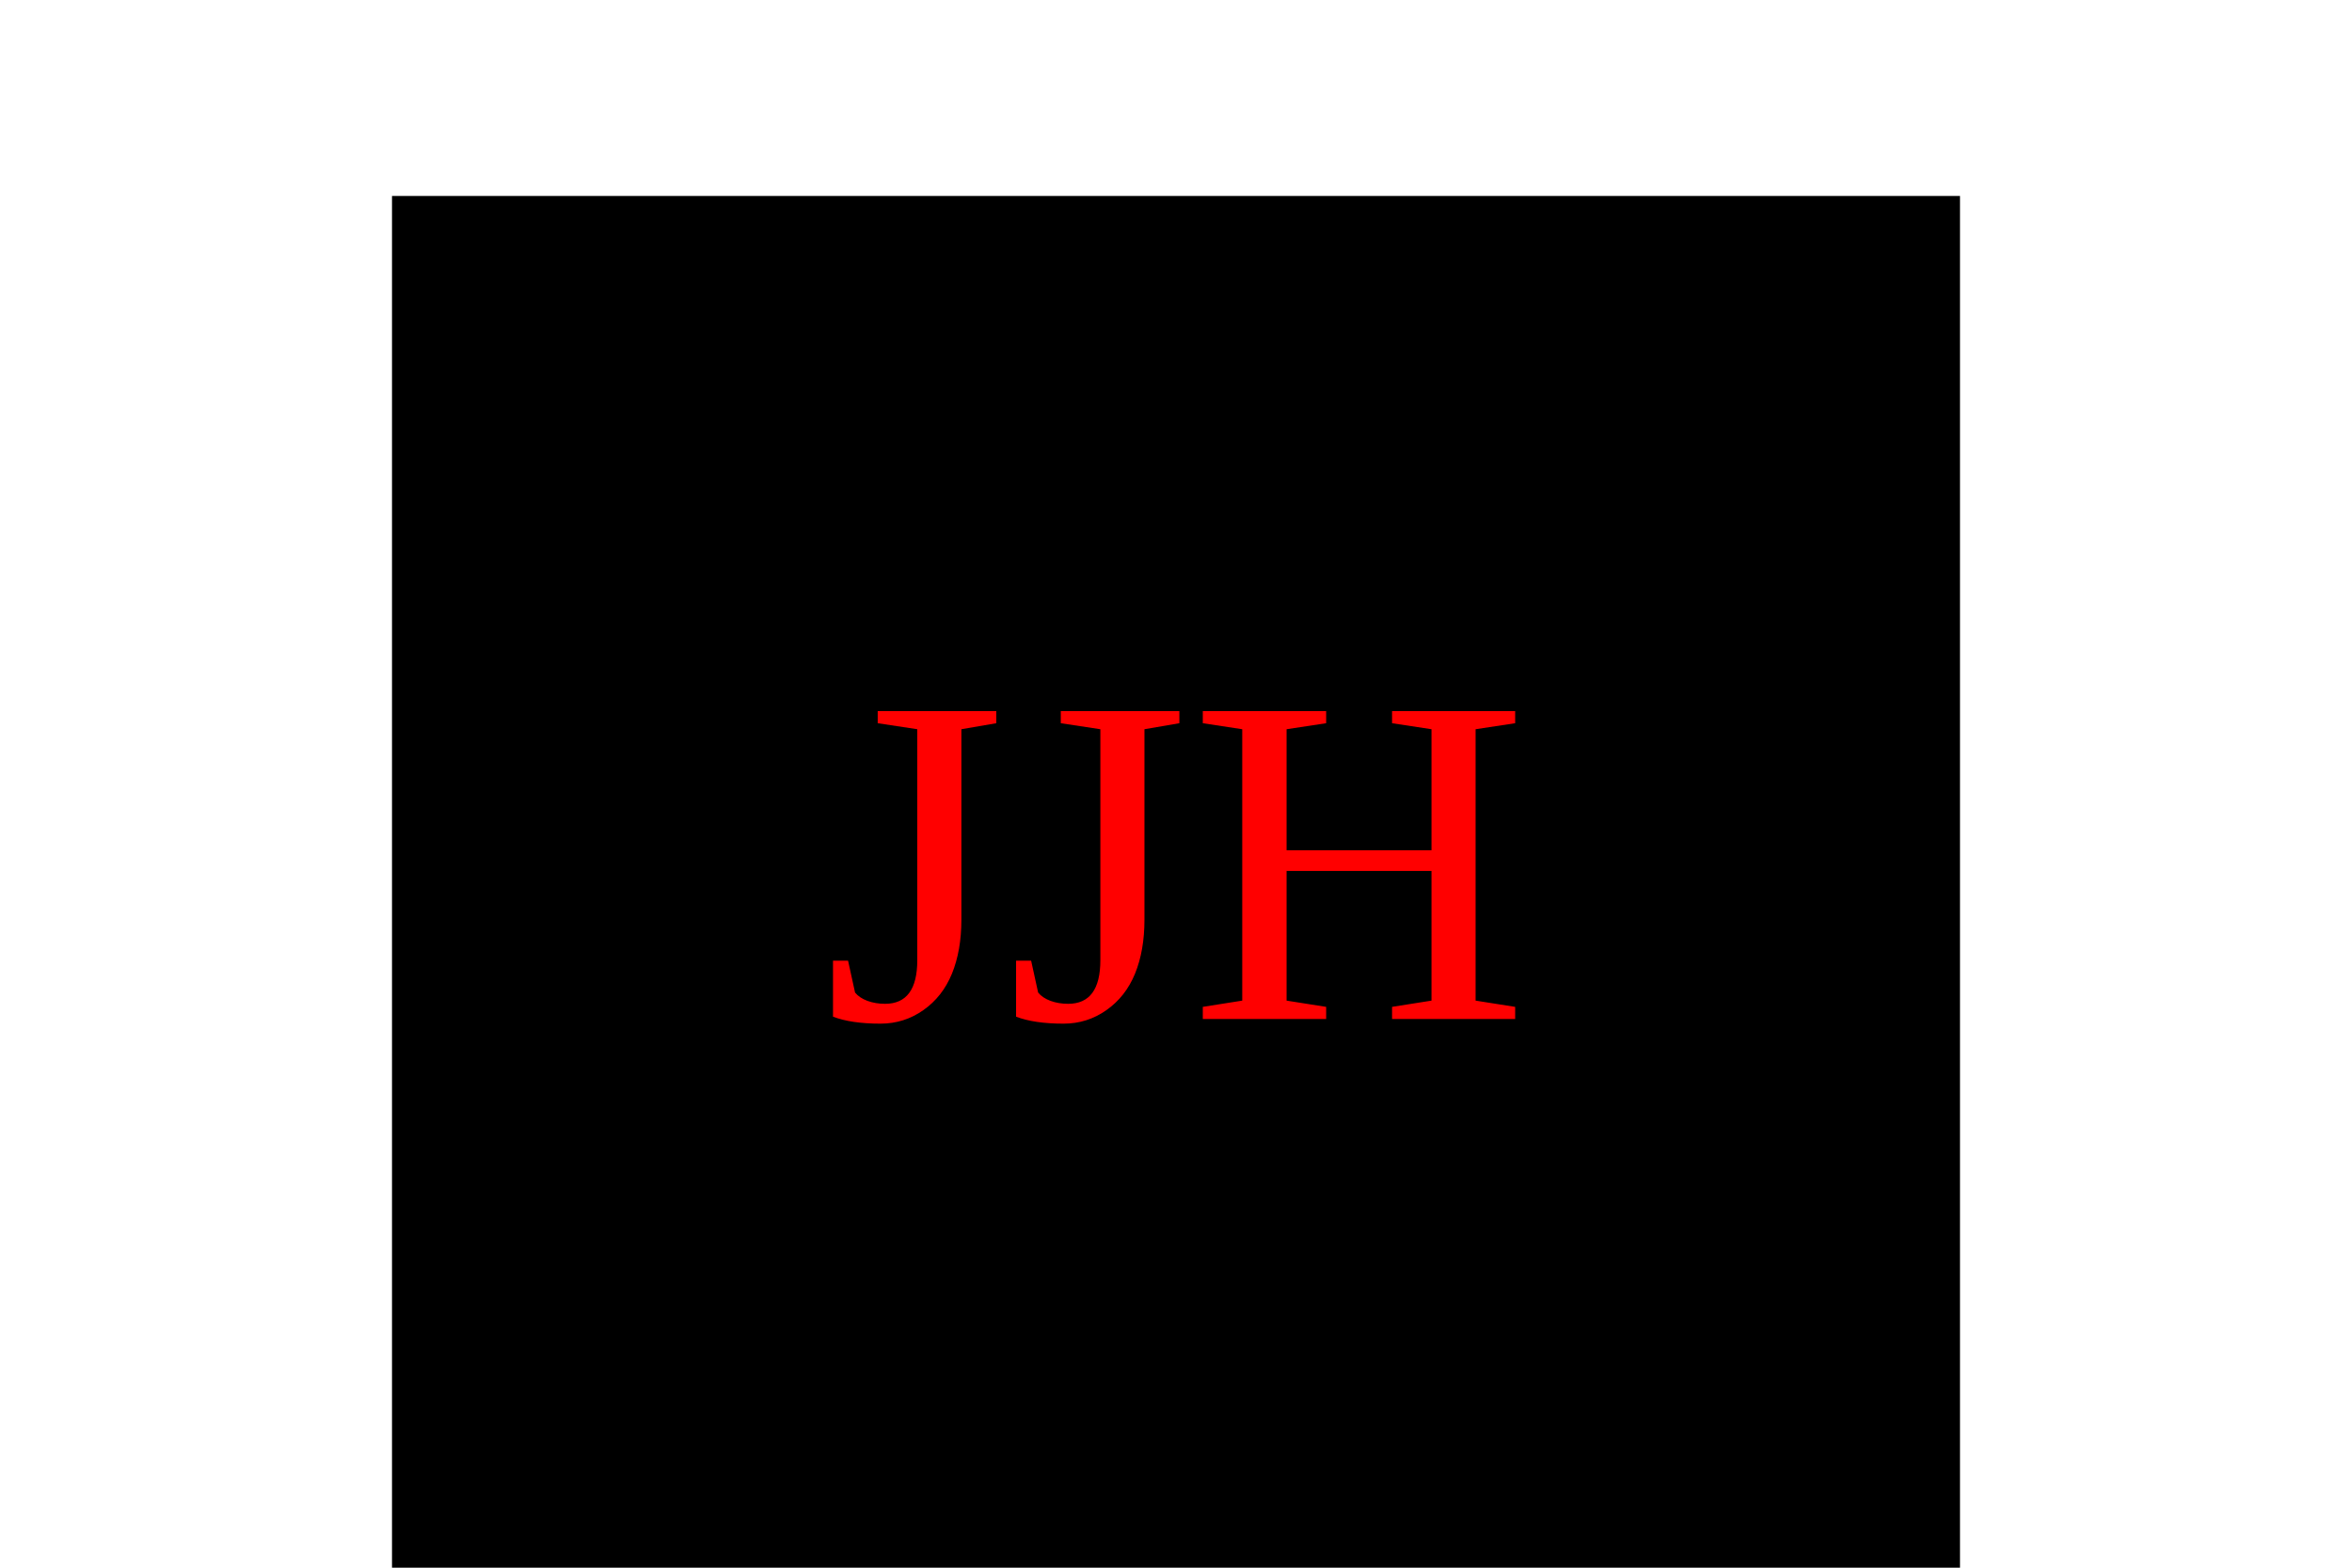
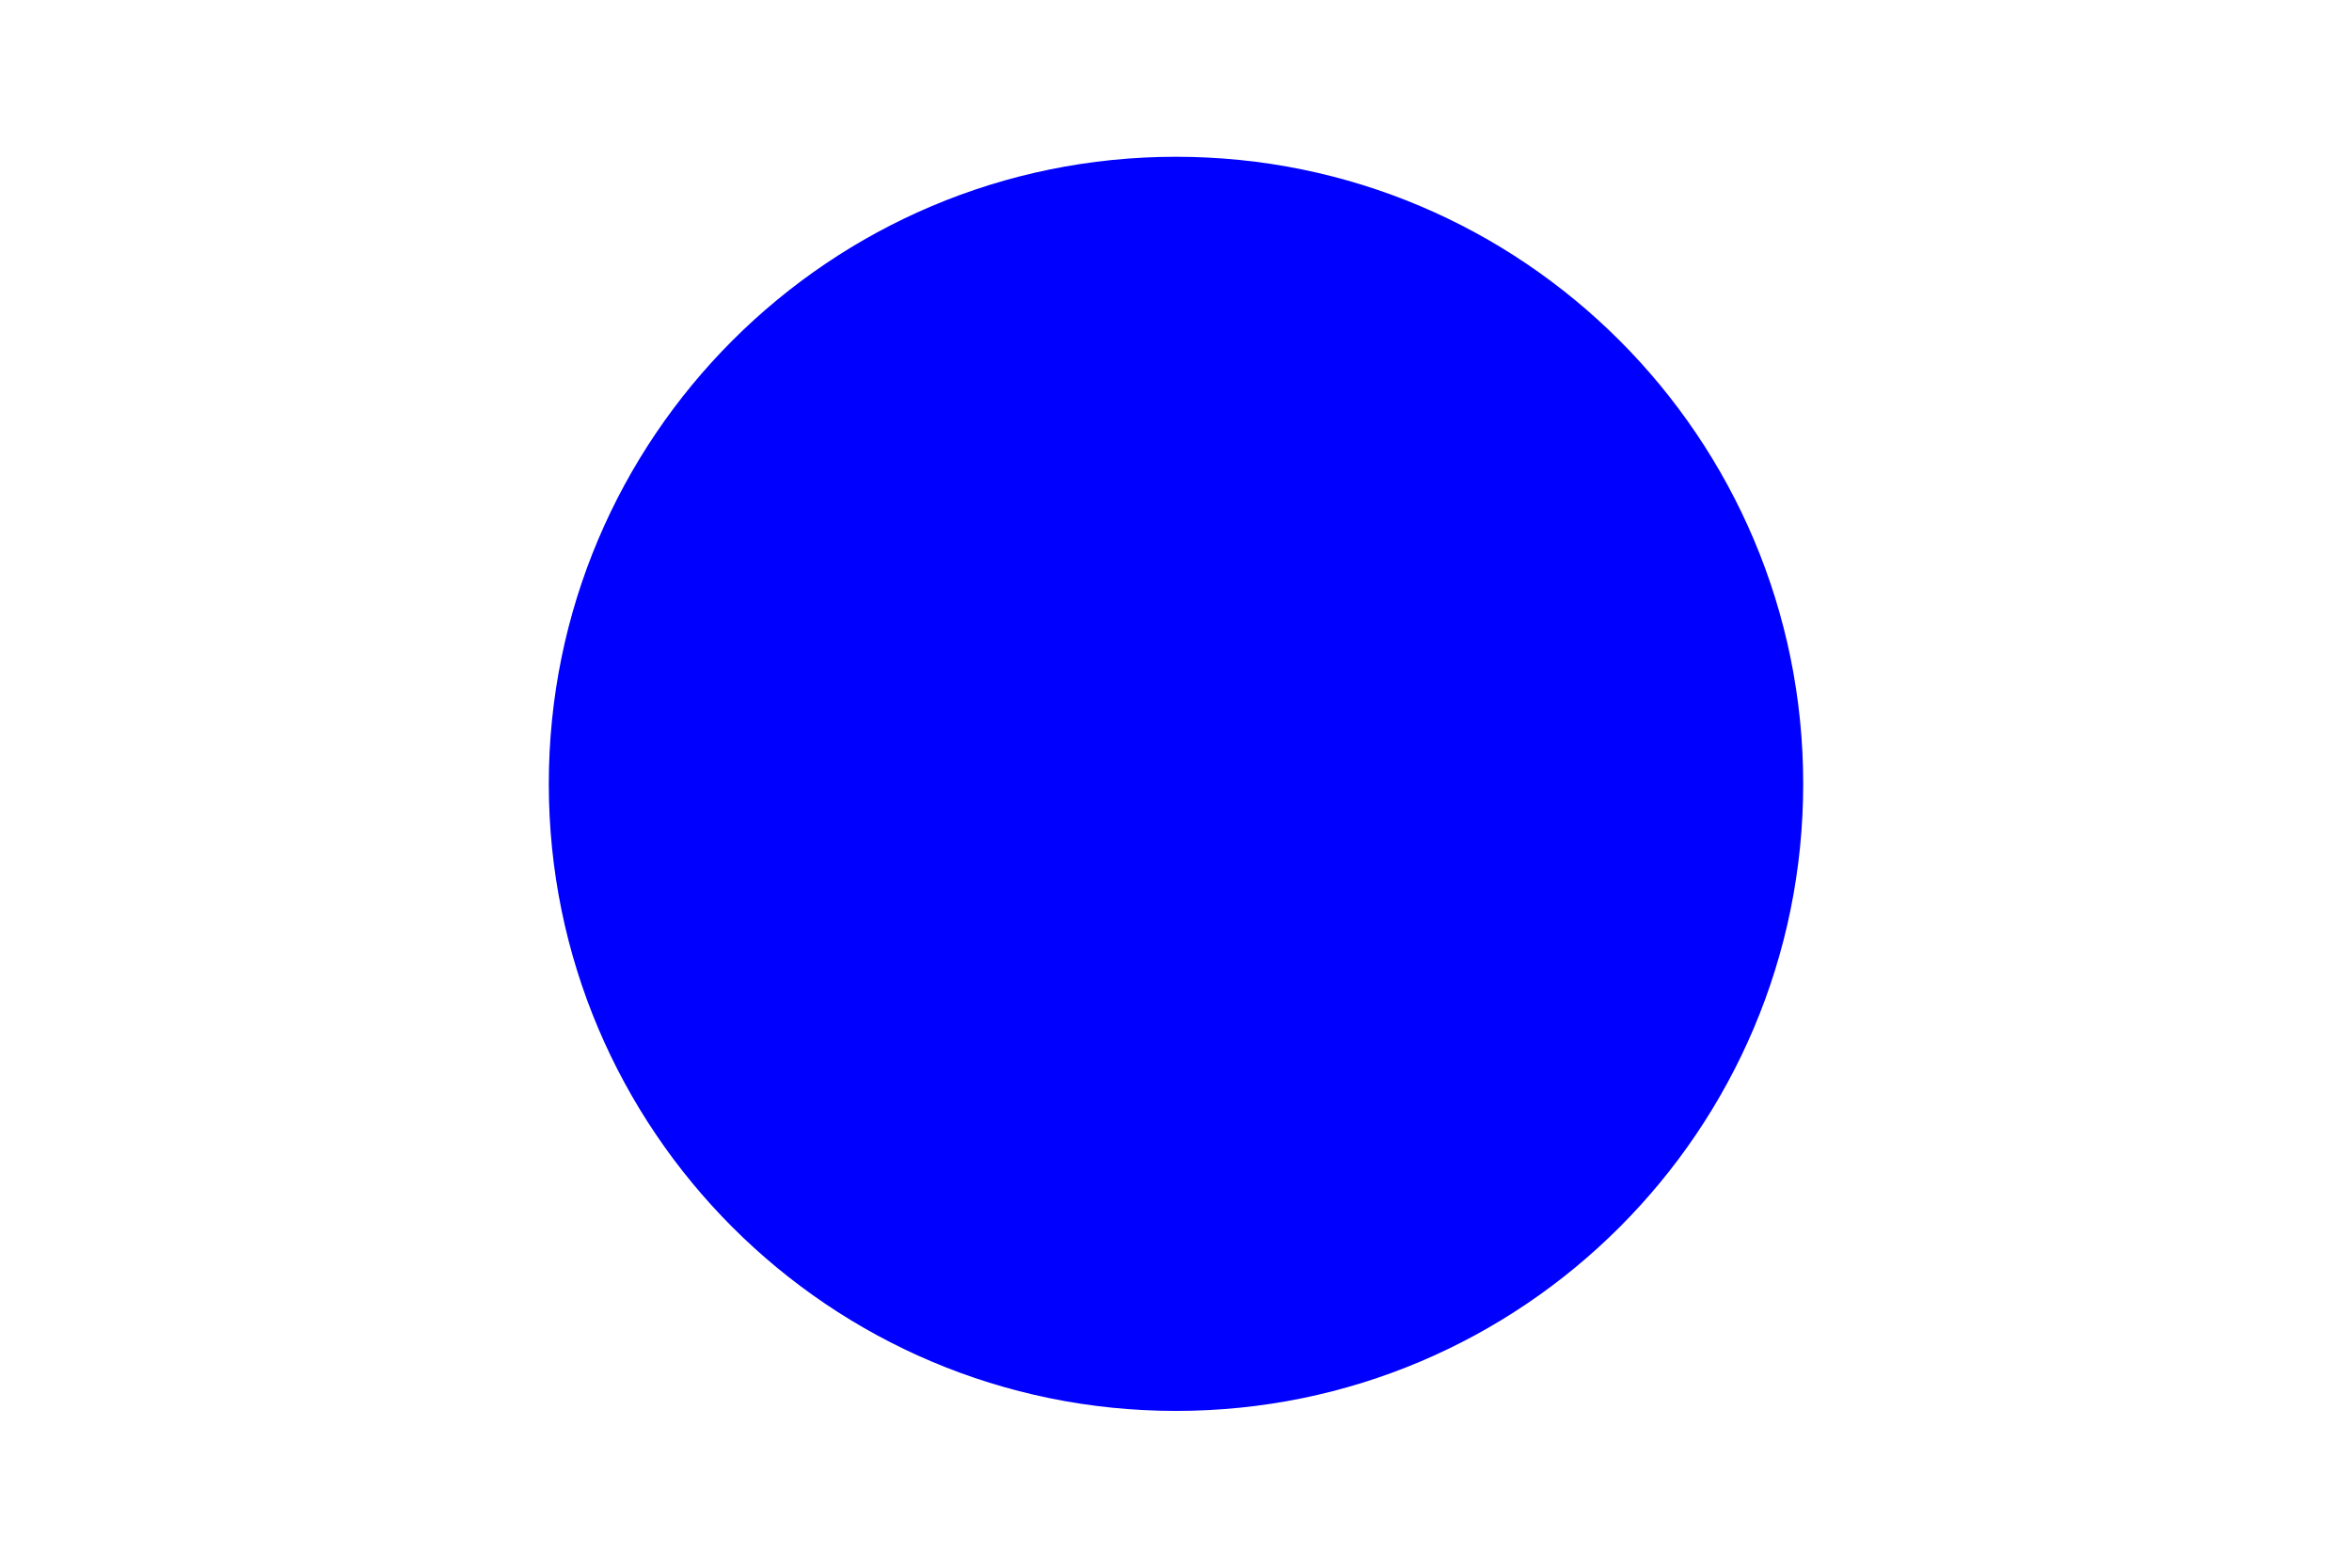
<svg xmlns="http://www.w3.org/2000/svg" version="1.1" width="300" height="200">
-   <polygon points="50, 25 250, 25 250, 200 50, 200" fill="black" />
-   <text x="150" y="130" font-size="60" text-anchor="middle" fill="red">
-           JJH
+   <circle cx="150" cy="100" r="80" fill="blue" />
+   <text x="150" y="120" font-size="60" text-anchor="middle" fill="">
+           
        </text>
</svg>
